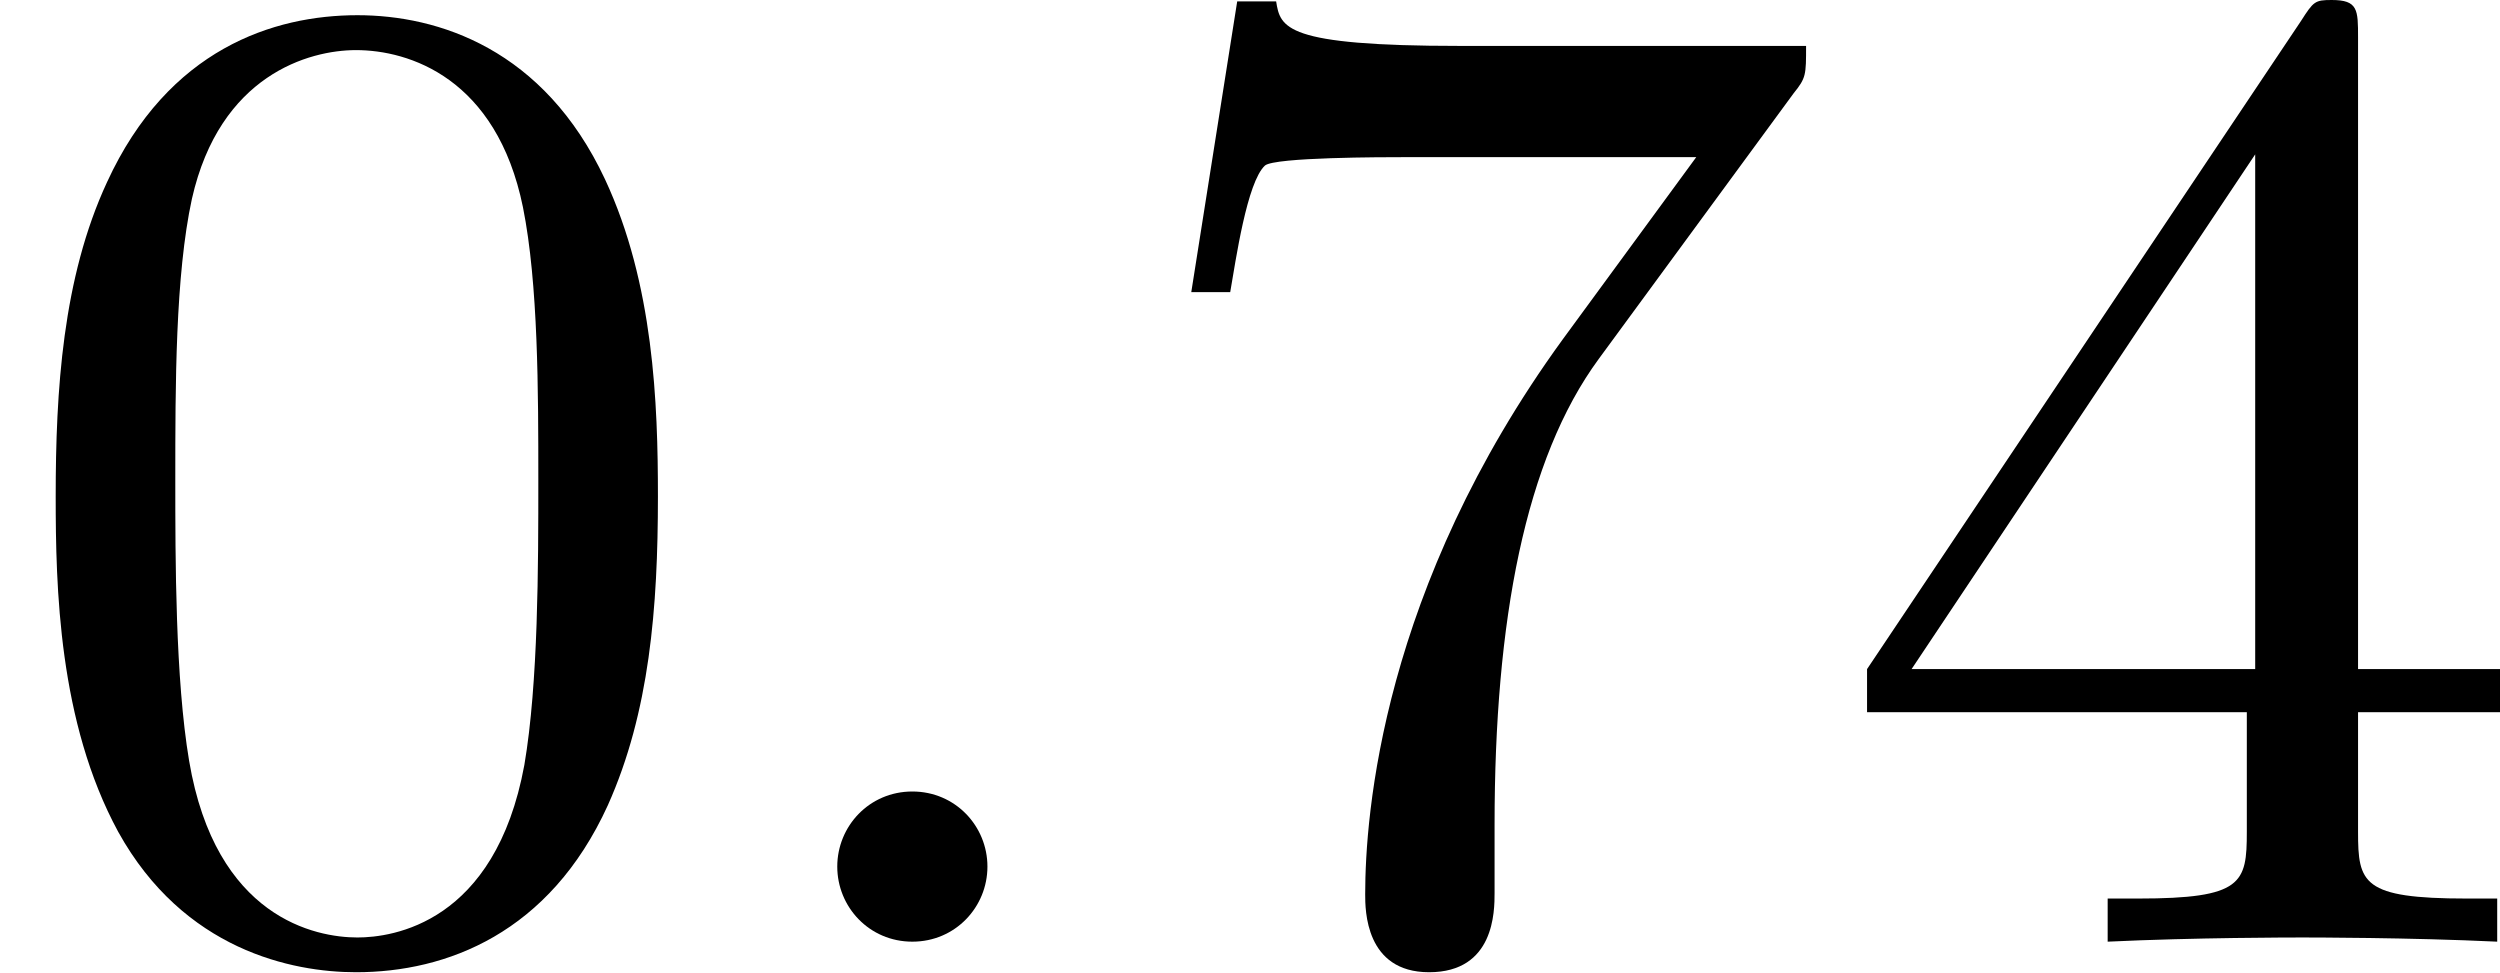
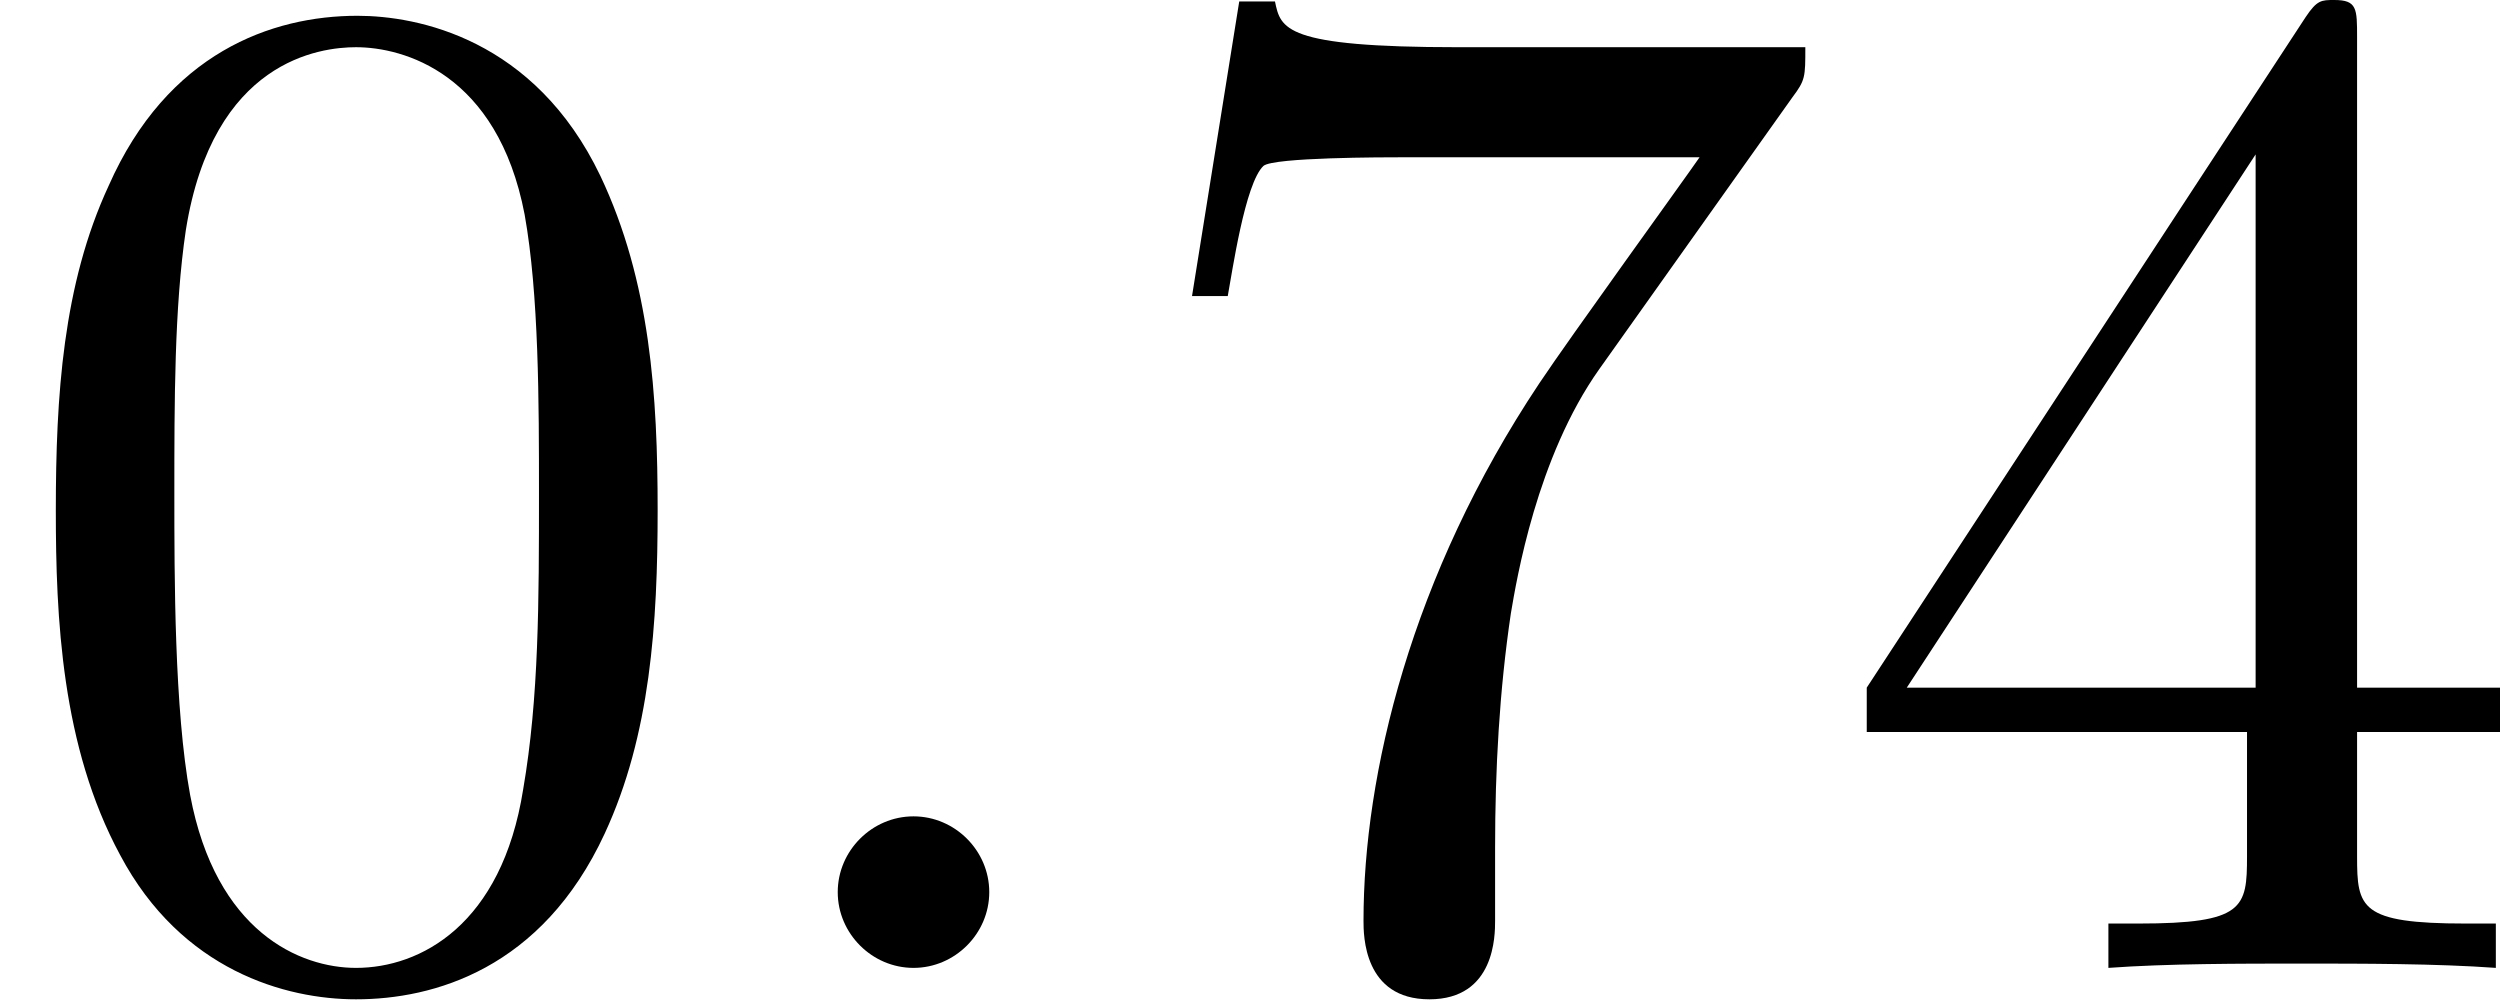
- <svg xmlns="http://www.w3.org/2000/svg" xmlns:xlink="http://www.w3.org/1999/xlink" version="1.1" width="16.115pt" height="6.267pt" viewBox="22.255 107.268 16.115 6.267">
+ <svg xmlns="http://www.w3.org/2000/svg" xmlns:xlink="http://www.w3.org/1999/xlink" version="1.1" width="17.422pt" height="6.964pt" viewBox="17.255 112.292 17.422 6.964">
  <defs>
-     <path id="g19-58" d="M1.757-.484C1.757-.744 1.551-.968 1.273-.968S.789-.744 .789-.484S.995 0 1.273 0S1.757-.224 1.757-.484Z" />
-     <path id="g21-48" d="M4.241-2.869C4.241-3.47 4.214-4.241 3.9-4.914C3.506-5.756 2.824-5.972 2.304-5.972C1.766-5.972 1.085-5.756 .69-4.896C.403-4.277 .359-3.551 .359-2.869C.359-2.286 .377-1.417 .762-.708C1.184 .054 1.883 .197 2.295 .197C2.878 .197 3.542-.054 3.918-.879C4.187-1.479 4.241-2.152 4.241-2.869ZM2.304-.027C2.035-.027 1.39-.152 1.219-1.166C1.13-1.695 1.13-2.466 1.13-2.977C1.13-3.587 1.13-4.295 1.237-4.788C1.417-5.586 1.991-5.747 2.295-5.747C2.636-5.747 3.201-5.568 3.371-4.734C3.47-4.241 3.47-3.542 3.47-2.977C3.47-2.421 3.47-1.668 3.38-1.139C3.192-.117 2.529-.027 2.304-.027Z" />
-     <path id="g21-52" d="M.26-1.757V-1.479H2.708V-.708C2.708-.377 2.681-.278 2.008-.278H1.811V0C2.376-.027 3.004-.027 3.067-.027C3.111-.027 3.757-.027 4.322 0V-.278H4.125C3.452-.278 3.425-.377 3.425-.708V-1.479H4.34V-1.757H3.425V-5.828C3.425-6.007 3.425-6.07 3.255-6.07C3.147-6.07 3.138-6.061 3.058-5.936L.26-1.757ZM.547-1.757L2.762-5.075V-1.757H.547Z" />
-     <path id="g21-55" d="M4.394-5.469C4.474-5.568 4.474-5.586 4.474-5.774H2.242C1.112-5.774 1.085-5.891 1.058-6.061H.807L.511-4.187H.762C.798-4.394 .87-4.896 .986-5.003C1.049-5.057 1.757-5.057 1.883-5.057H3.766L2.905-3.882C1.739-2.277 1.632-.816 1.632-.305C1.632-.206 1.632 .197 2.044 .197C2.466 .197 2.466-.197 2.466-.314V-.753C2.466-2.071 2.663-3.111 3.138-3.757L4.394-5.469Z" />
+     <path id="g28-58" d="M1.913-.528C1.913-.817 1.674-1.056 1.385-1.056S.857-.817 .857-.528S1.096 0 1.385 0S1.913-.239 1.913-.528Z" />
+     <path id="g31-48" d="M4.583-3.188C4.583-3.985 4.533-4.782 4.184-5.519C3.726-6.476 2.909-6.635 2.491-6.635C1.893-6.635 1.166-6.376 .757-5.45C.438-4.762 .389-3.985 .389-3.188C.389-2.441 .428-1.544 .837-.787C1.265 .02 1.993 .219 2.481 .219C3.019 .219 3.776 .01 4.214-.936C4.533-1.624 4.583-2.401 4.583-3.188ZM2.481 0C2.092 0 1.504-.249 1.325-1.205C1.215-1.803 1.215-2.72 1.215-3.308C1.215-3.945 1.215-4.603 1.295-5.141C1.484-6.326 2.232-6.416 2.481-6.416C2.809-6.416 3.467-6.237 3.656-5.25C3.756-4.692 3.756-3.935 3.756-3.308C3.756-2.56 3.756-1.883 3.646-1.245C3.497-.299 2.929 0 2.481 0Z" />
+     <path id="g31-52" d="M2.929-1.644V-.777C2.929-.418 2.909-.309 2.172-.309H1.963V0C2.371-.03 2.889-.03 3.308-.03S4.254-.03 4.663 0V-.309H4.453C3.716-.309 3.696-.418 3.696-.777V-1.644H4.692V-1.953H3.696V-6.486C3.696-6.685 3.696-6.745 3.537-6.745C3.447-6.745 3.417-6.745 3.337-6.625L.279-1.953V-1.644H2.929ZM2.989-1.953H.558L2.989-5.669V-1.953Z" />
+     <path id="g31-55" d="M4.742-6.067C4.832-6.187 4.832-6.207 4.832-6.416H2.411C1.196-6.416 1.176-6.545 1.136-6.735H.887L.558-4.682H.807C.837-4.842 .927-5.469 1.056-5.589C1.126-5.649 1.903-5.649 2.032-5.649H4.095C3.985-5.489 3.198-4.403 2.979-4.075C2.082-2.73 1.753-1.345 1.753-.329C1.753-.229 1.753 .219 2.212 .219S2.67-.229 2.67-.329V-.837C2.67-1.385 2.7-1.933 2.78-2.471C2.819-2.7 2.959-3.557 3.397-4.174L4.742-6.067Z" />
  </defs>
  <g id="page1">
-     <use x="22.255" y="113.338" xlink:href="#g21-48" />
-     <use x="26.863" y="113.338" xlink:href="#g19-58" />
-     <use x="29.423" y="113.338" xlink:href="#g21-55" />
-     <use x="34.03" y="113.338" xlink:href="#g21-52" />
+     <use x="17.255" y="119.037" xlink:href="#g31-48" />
+     <use x="22.236" y="119.037" xlink:href="#g28-58" />
+     <use x="25.004" y="119.037" xlink:href="#g31-55" />
+     <use x="29.985" y="119.037" xlink:href="#g31-52" />
  </g>
</svg>
